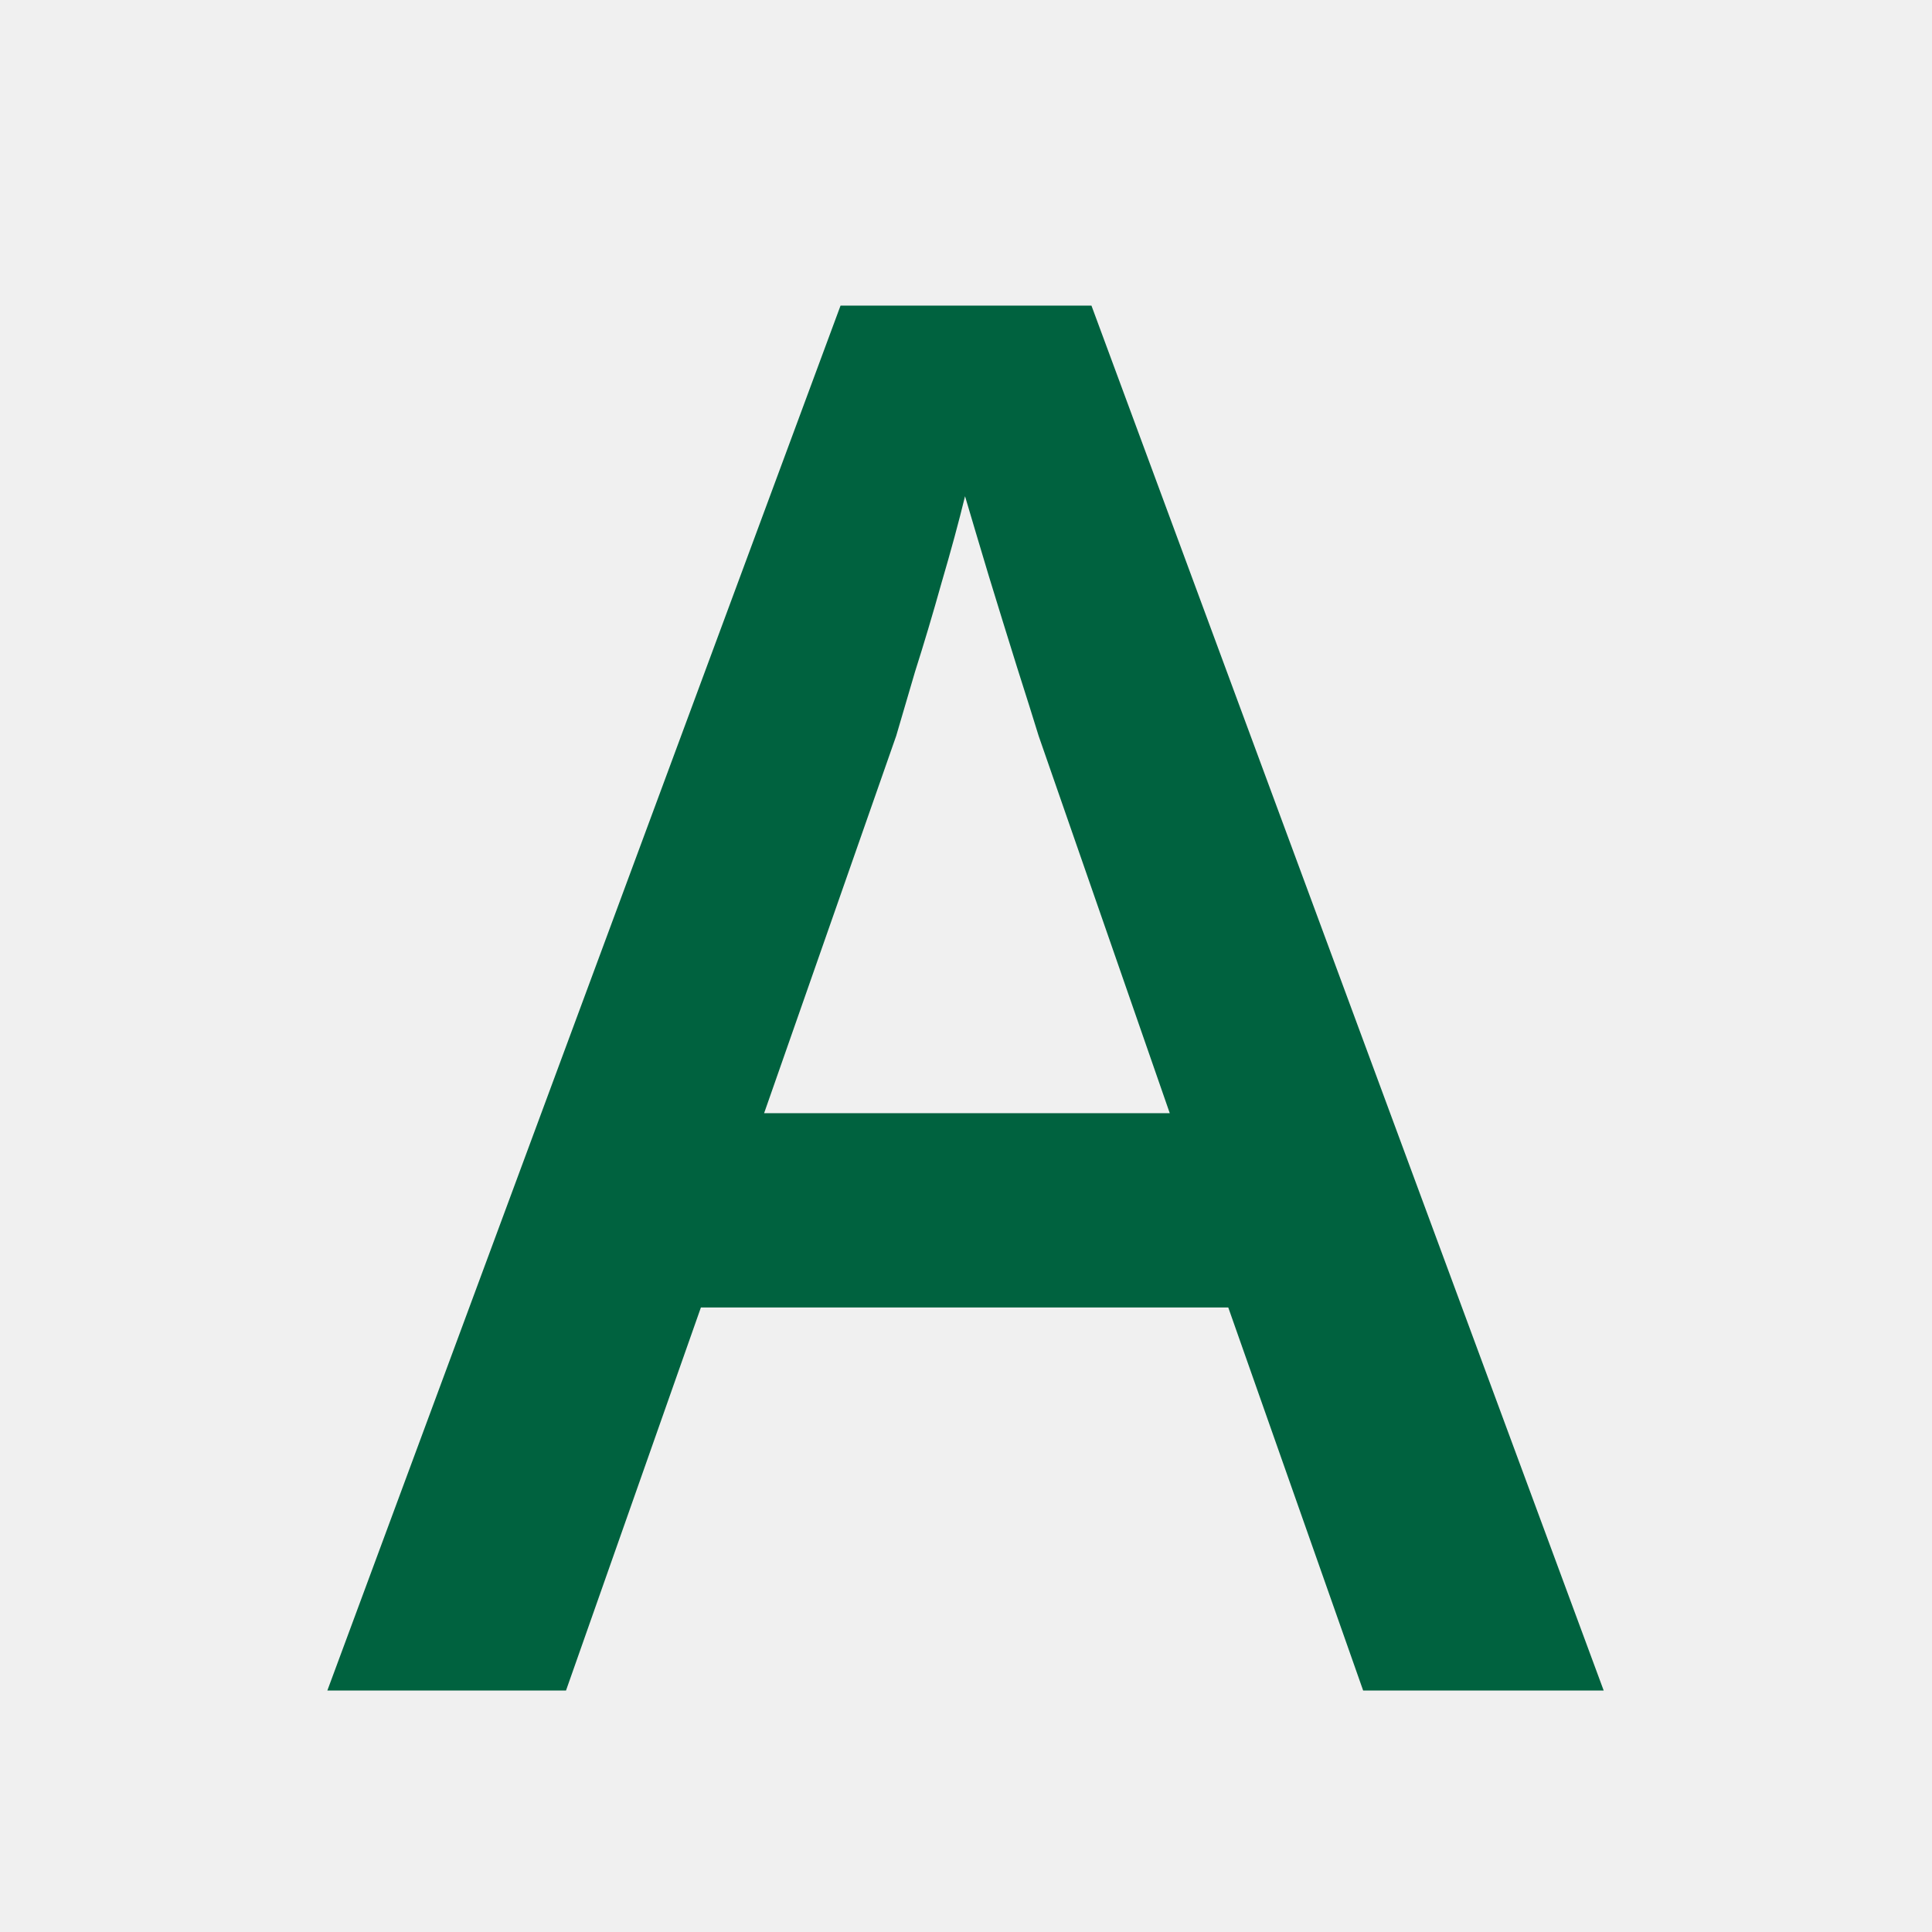
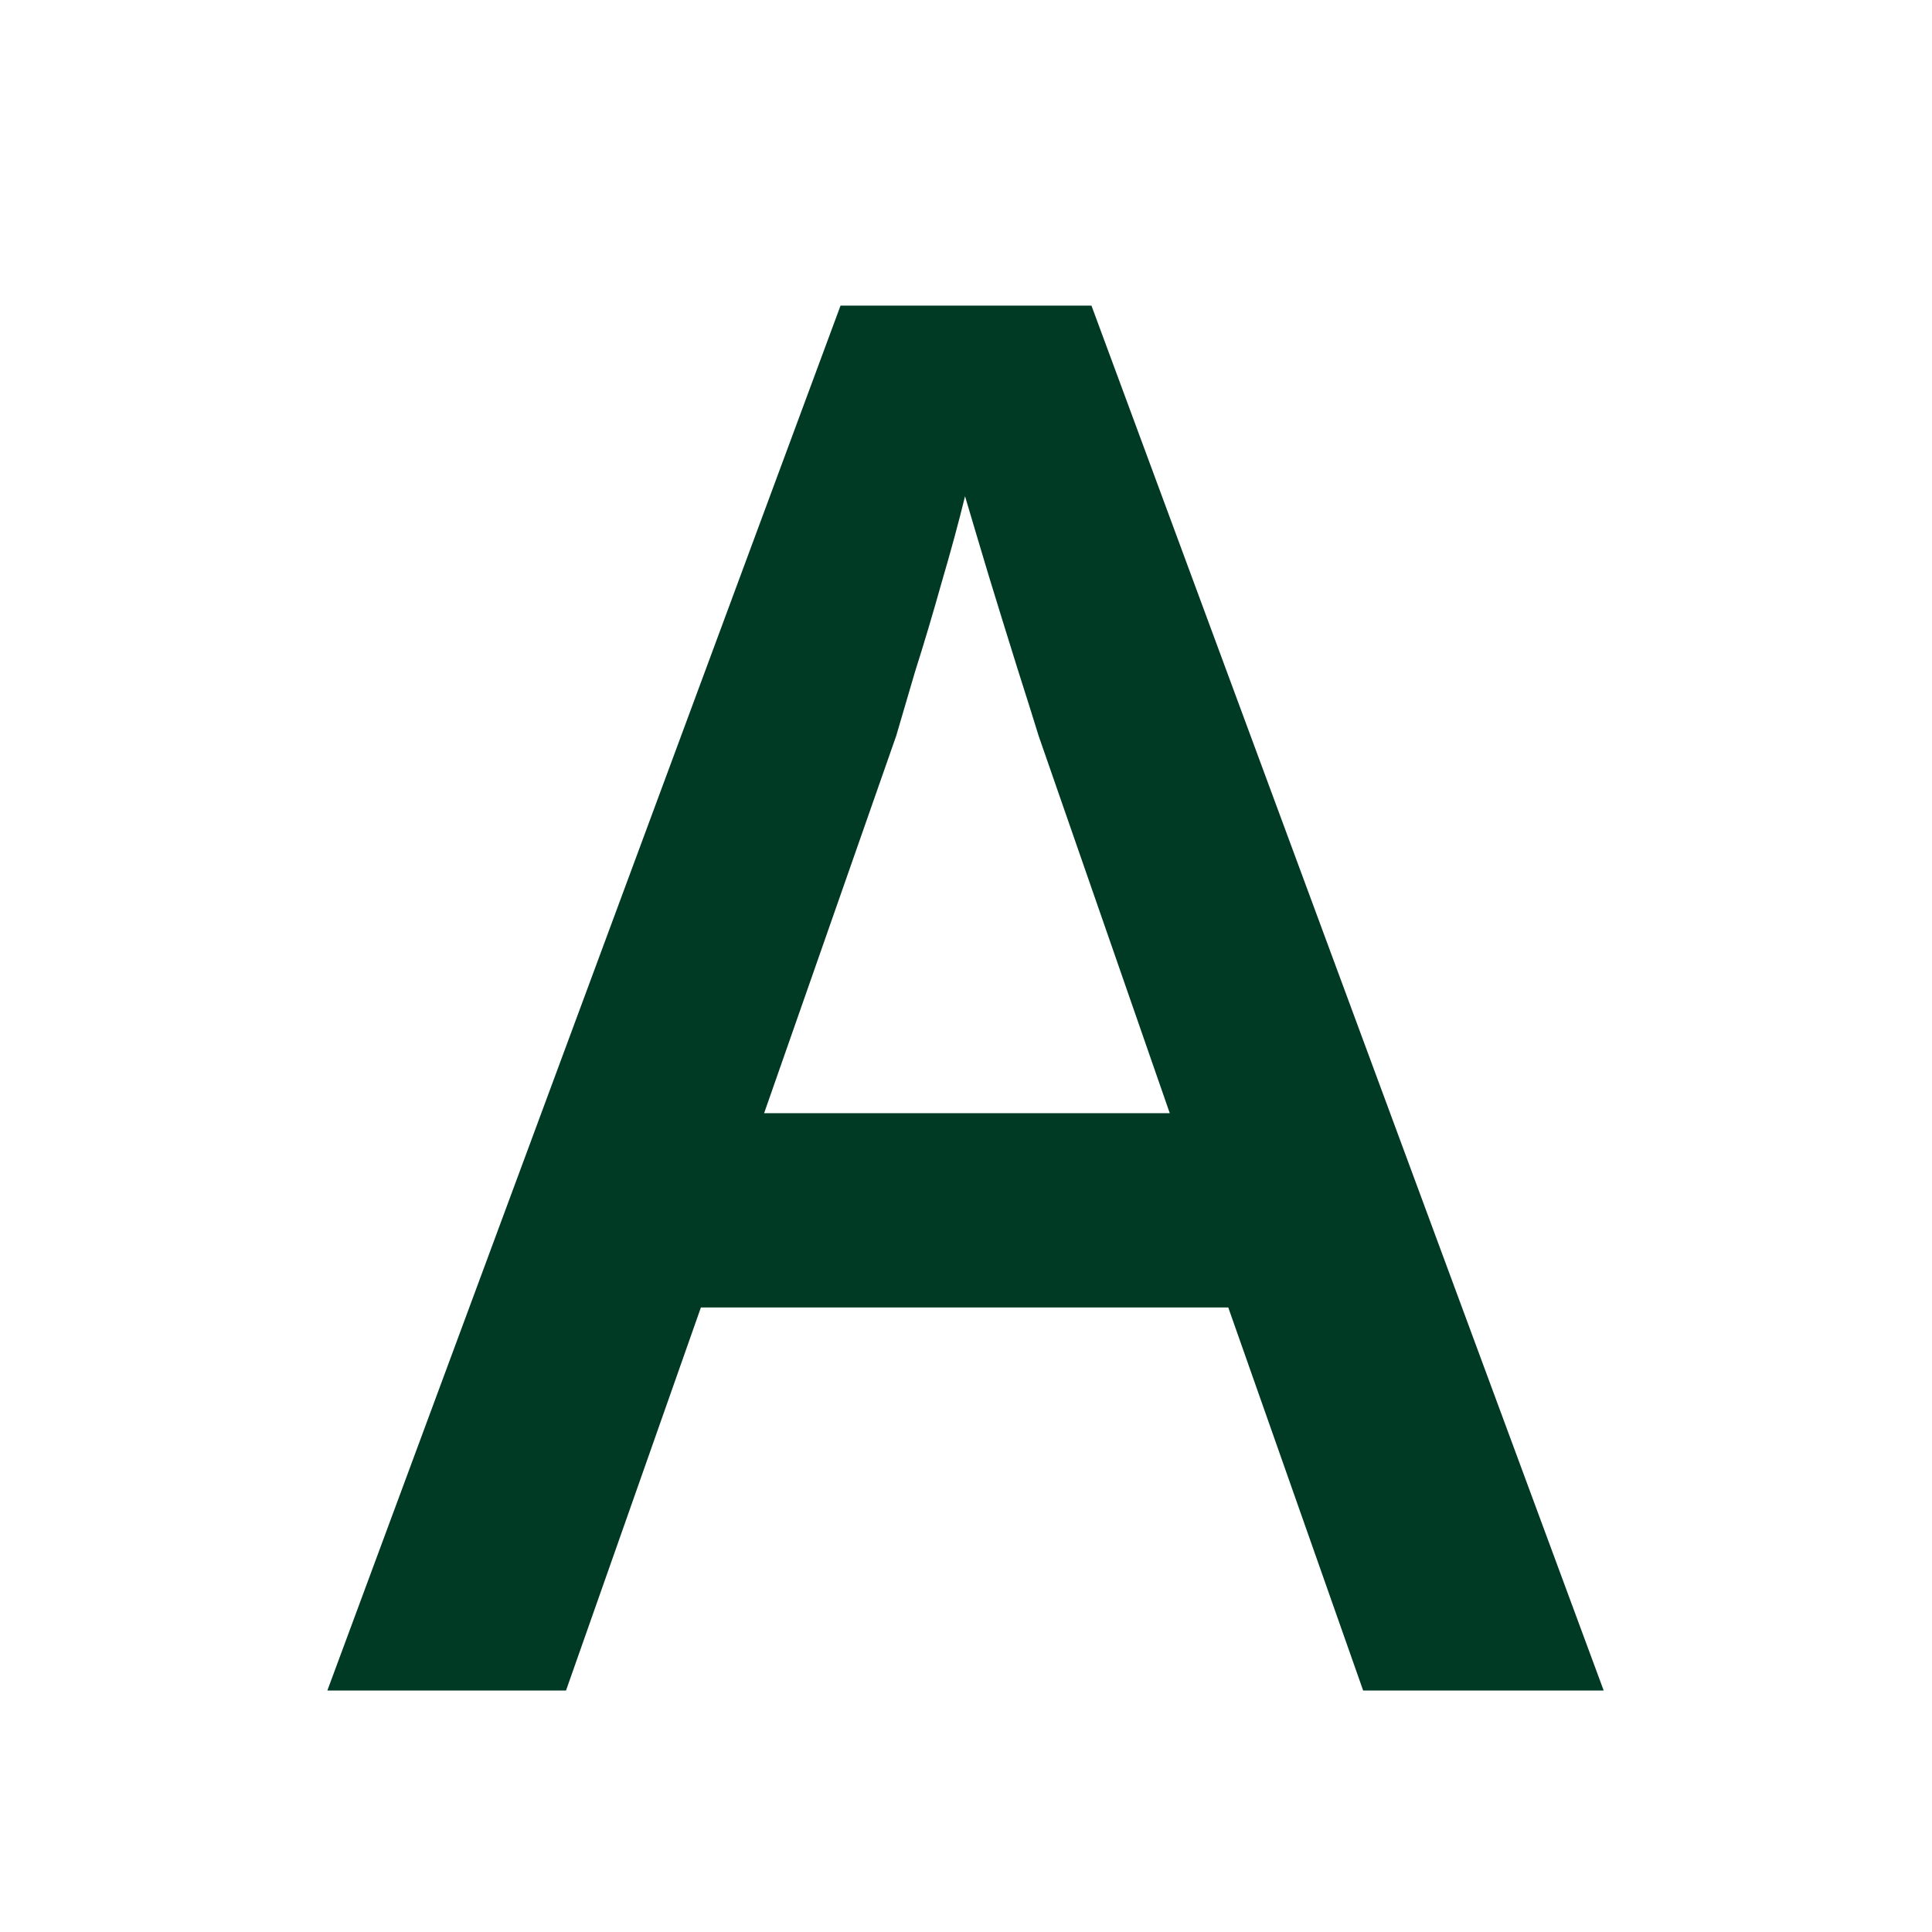
<svg xmlns="http://www.w3.org/2000/svg" width="32" height="32" viewBox="0 0 32 32" fill="none">
-   <path d="M22.578 28L20.344 21.656H11.609L9.375 28H5.422L13.922 5.062H18.078L26.562 28H22.578ZM19.375 18.438L17.203 12.188C17.12 11.917 17 11.537 16.844 11.047C16.688 10.547 16.531 10.042 16.375 9.531C16.219 9.01 16.088 8.573 15.984 8.219C15.88 8.646 15.75 9.125 15.594 9.656C15.448 10.177 15.302 10.667 15.156 11.125C15.021 11.583 14.917 11.938 14.844 12.188L12.656 18.438H19.375Z" fill="#00623F" />
+   <rect width="32" height="32" fill="white" />
+   <path d="M22.578 28L20.344 21.656H11.609L9.375 28H5.422L13.922 5.062H18.078L26.562 28H22.578ZM19.375 18.438L17.203 12.188C17.12 11.917 17 11.537 16.844 11.047C16.688 10.547 16.531 10.042 16.375 9.531C16.219 9.01 16.088 8.573 15.984 8.219C15.88 8.646 15.75 9.125 15.594 9.656C15.448 10.177 15.302 10.667 15.156 11.125C15.021 11.583 14.917 11.938 14.844 12.188L12.656 18.438H19.375Z" fill="#003A25" />
</svg>
